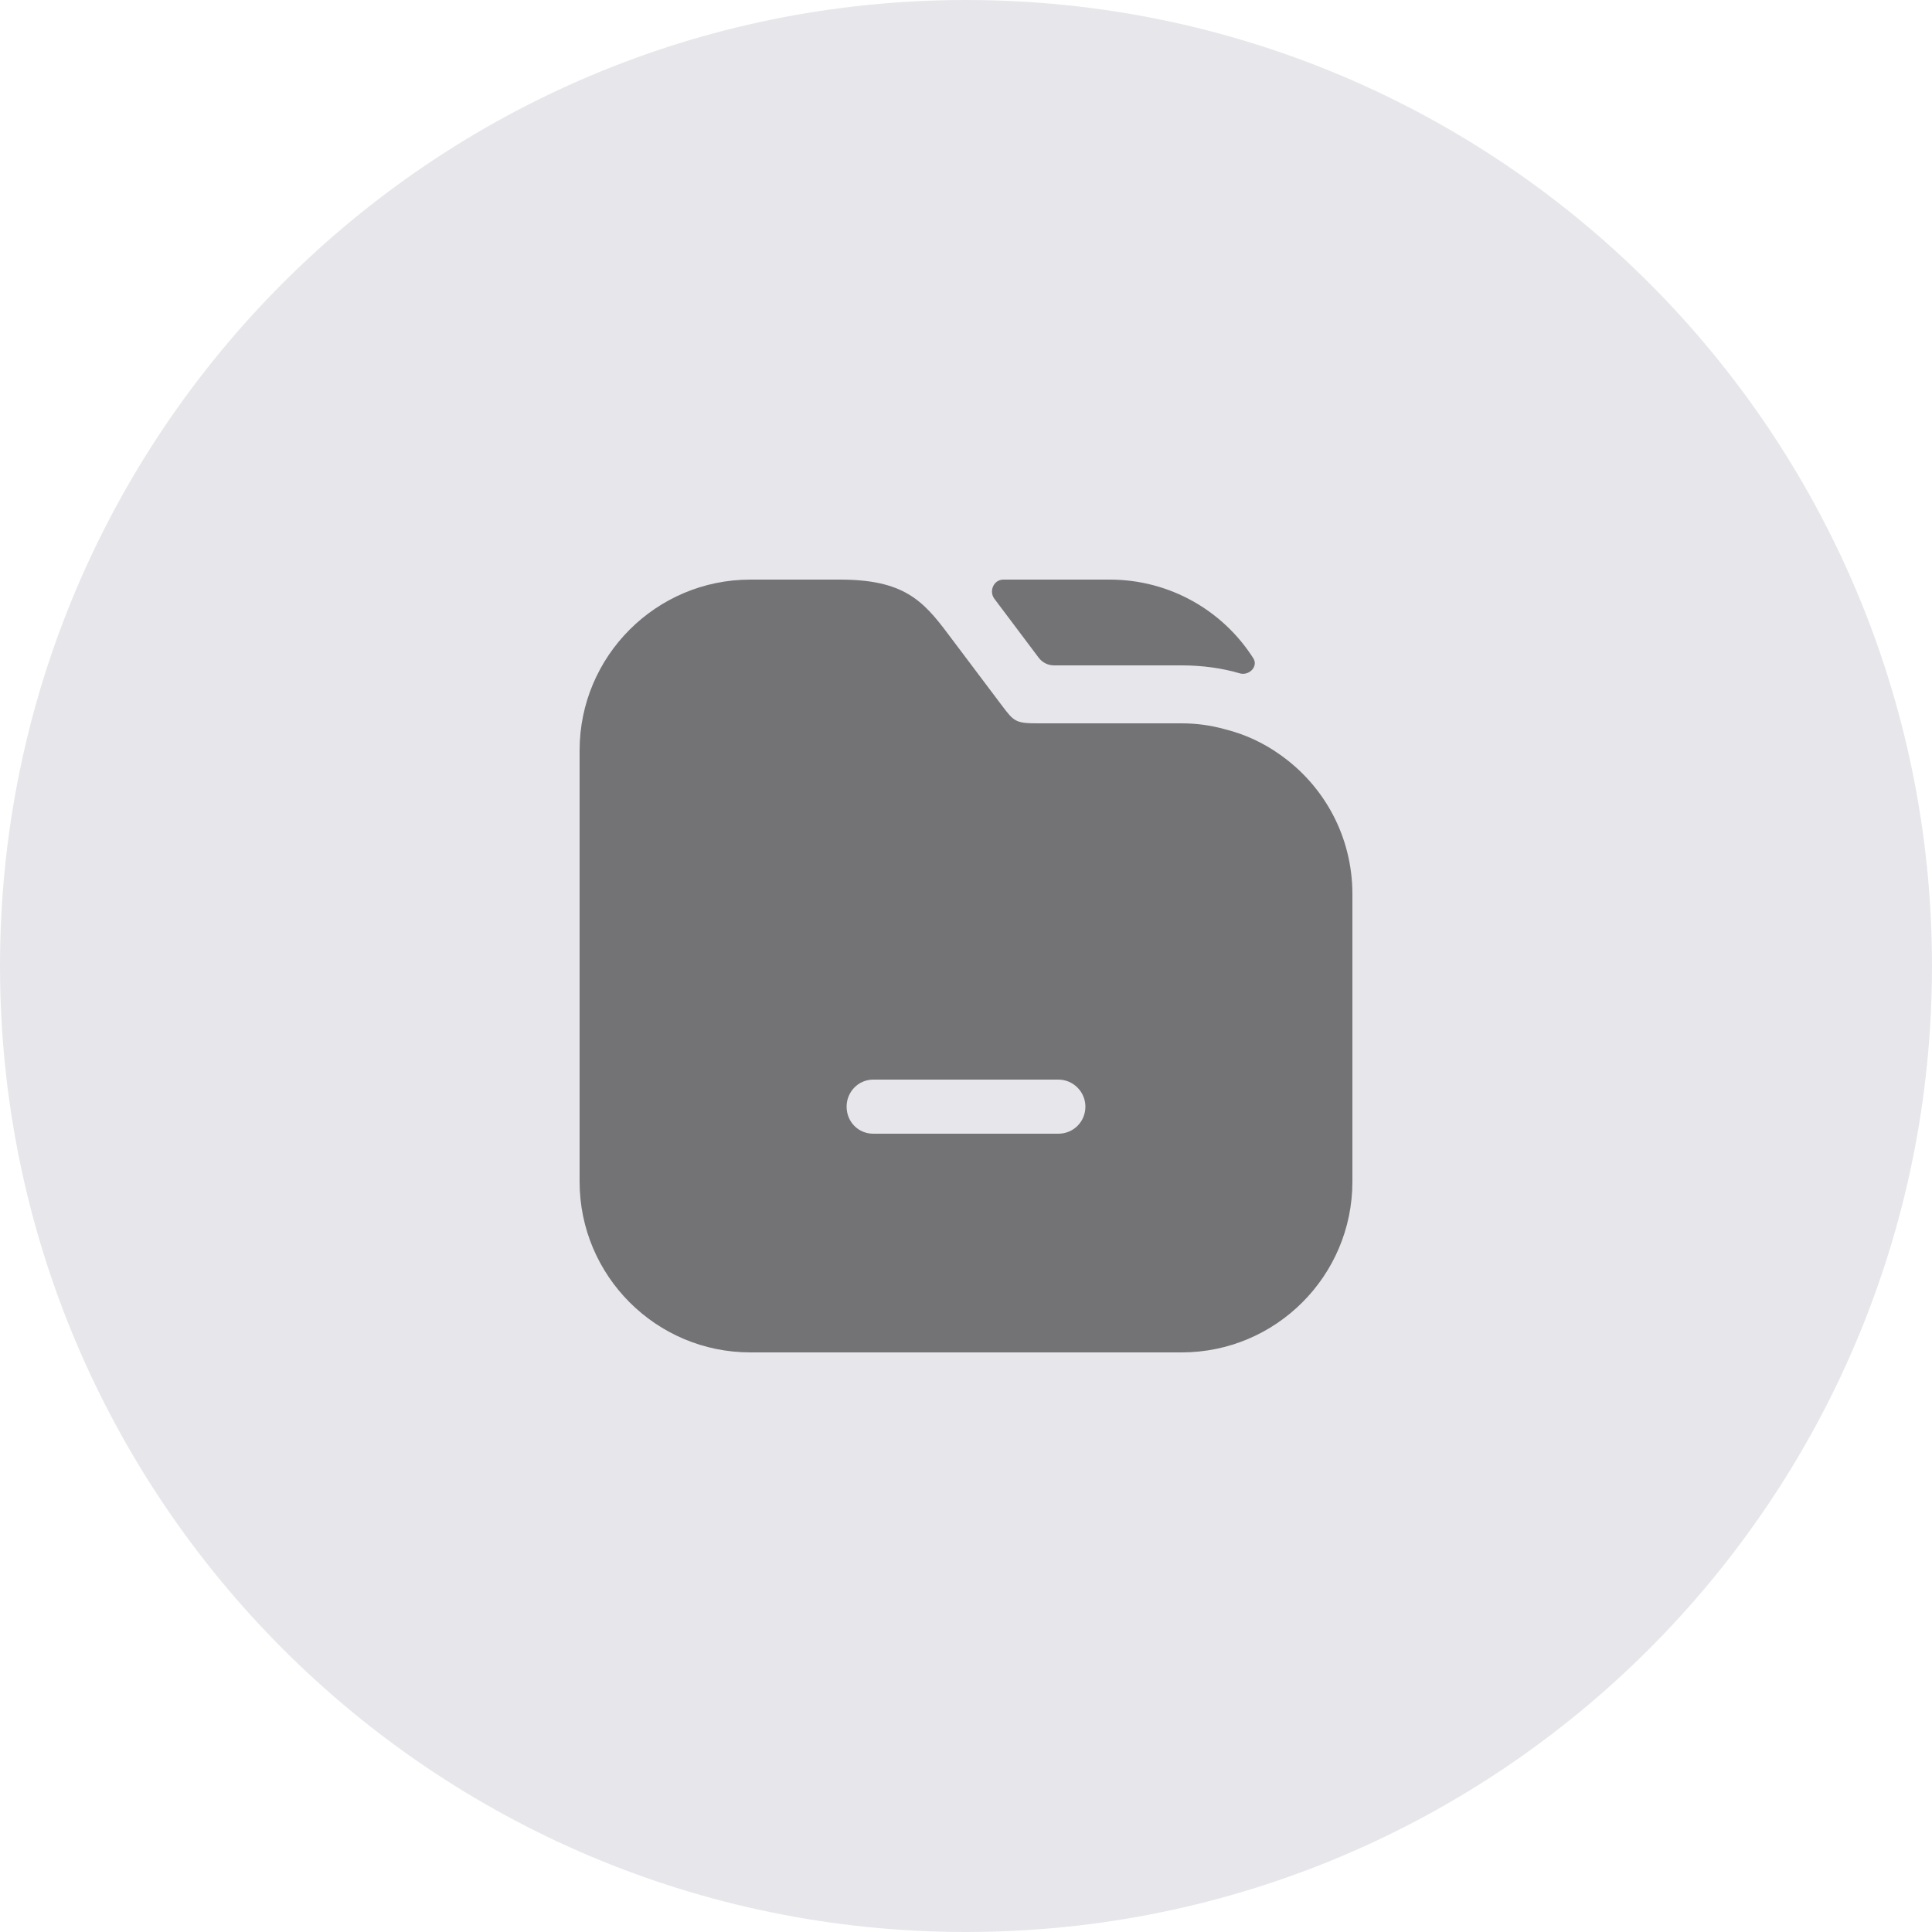
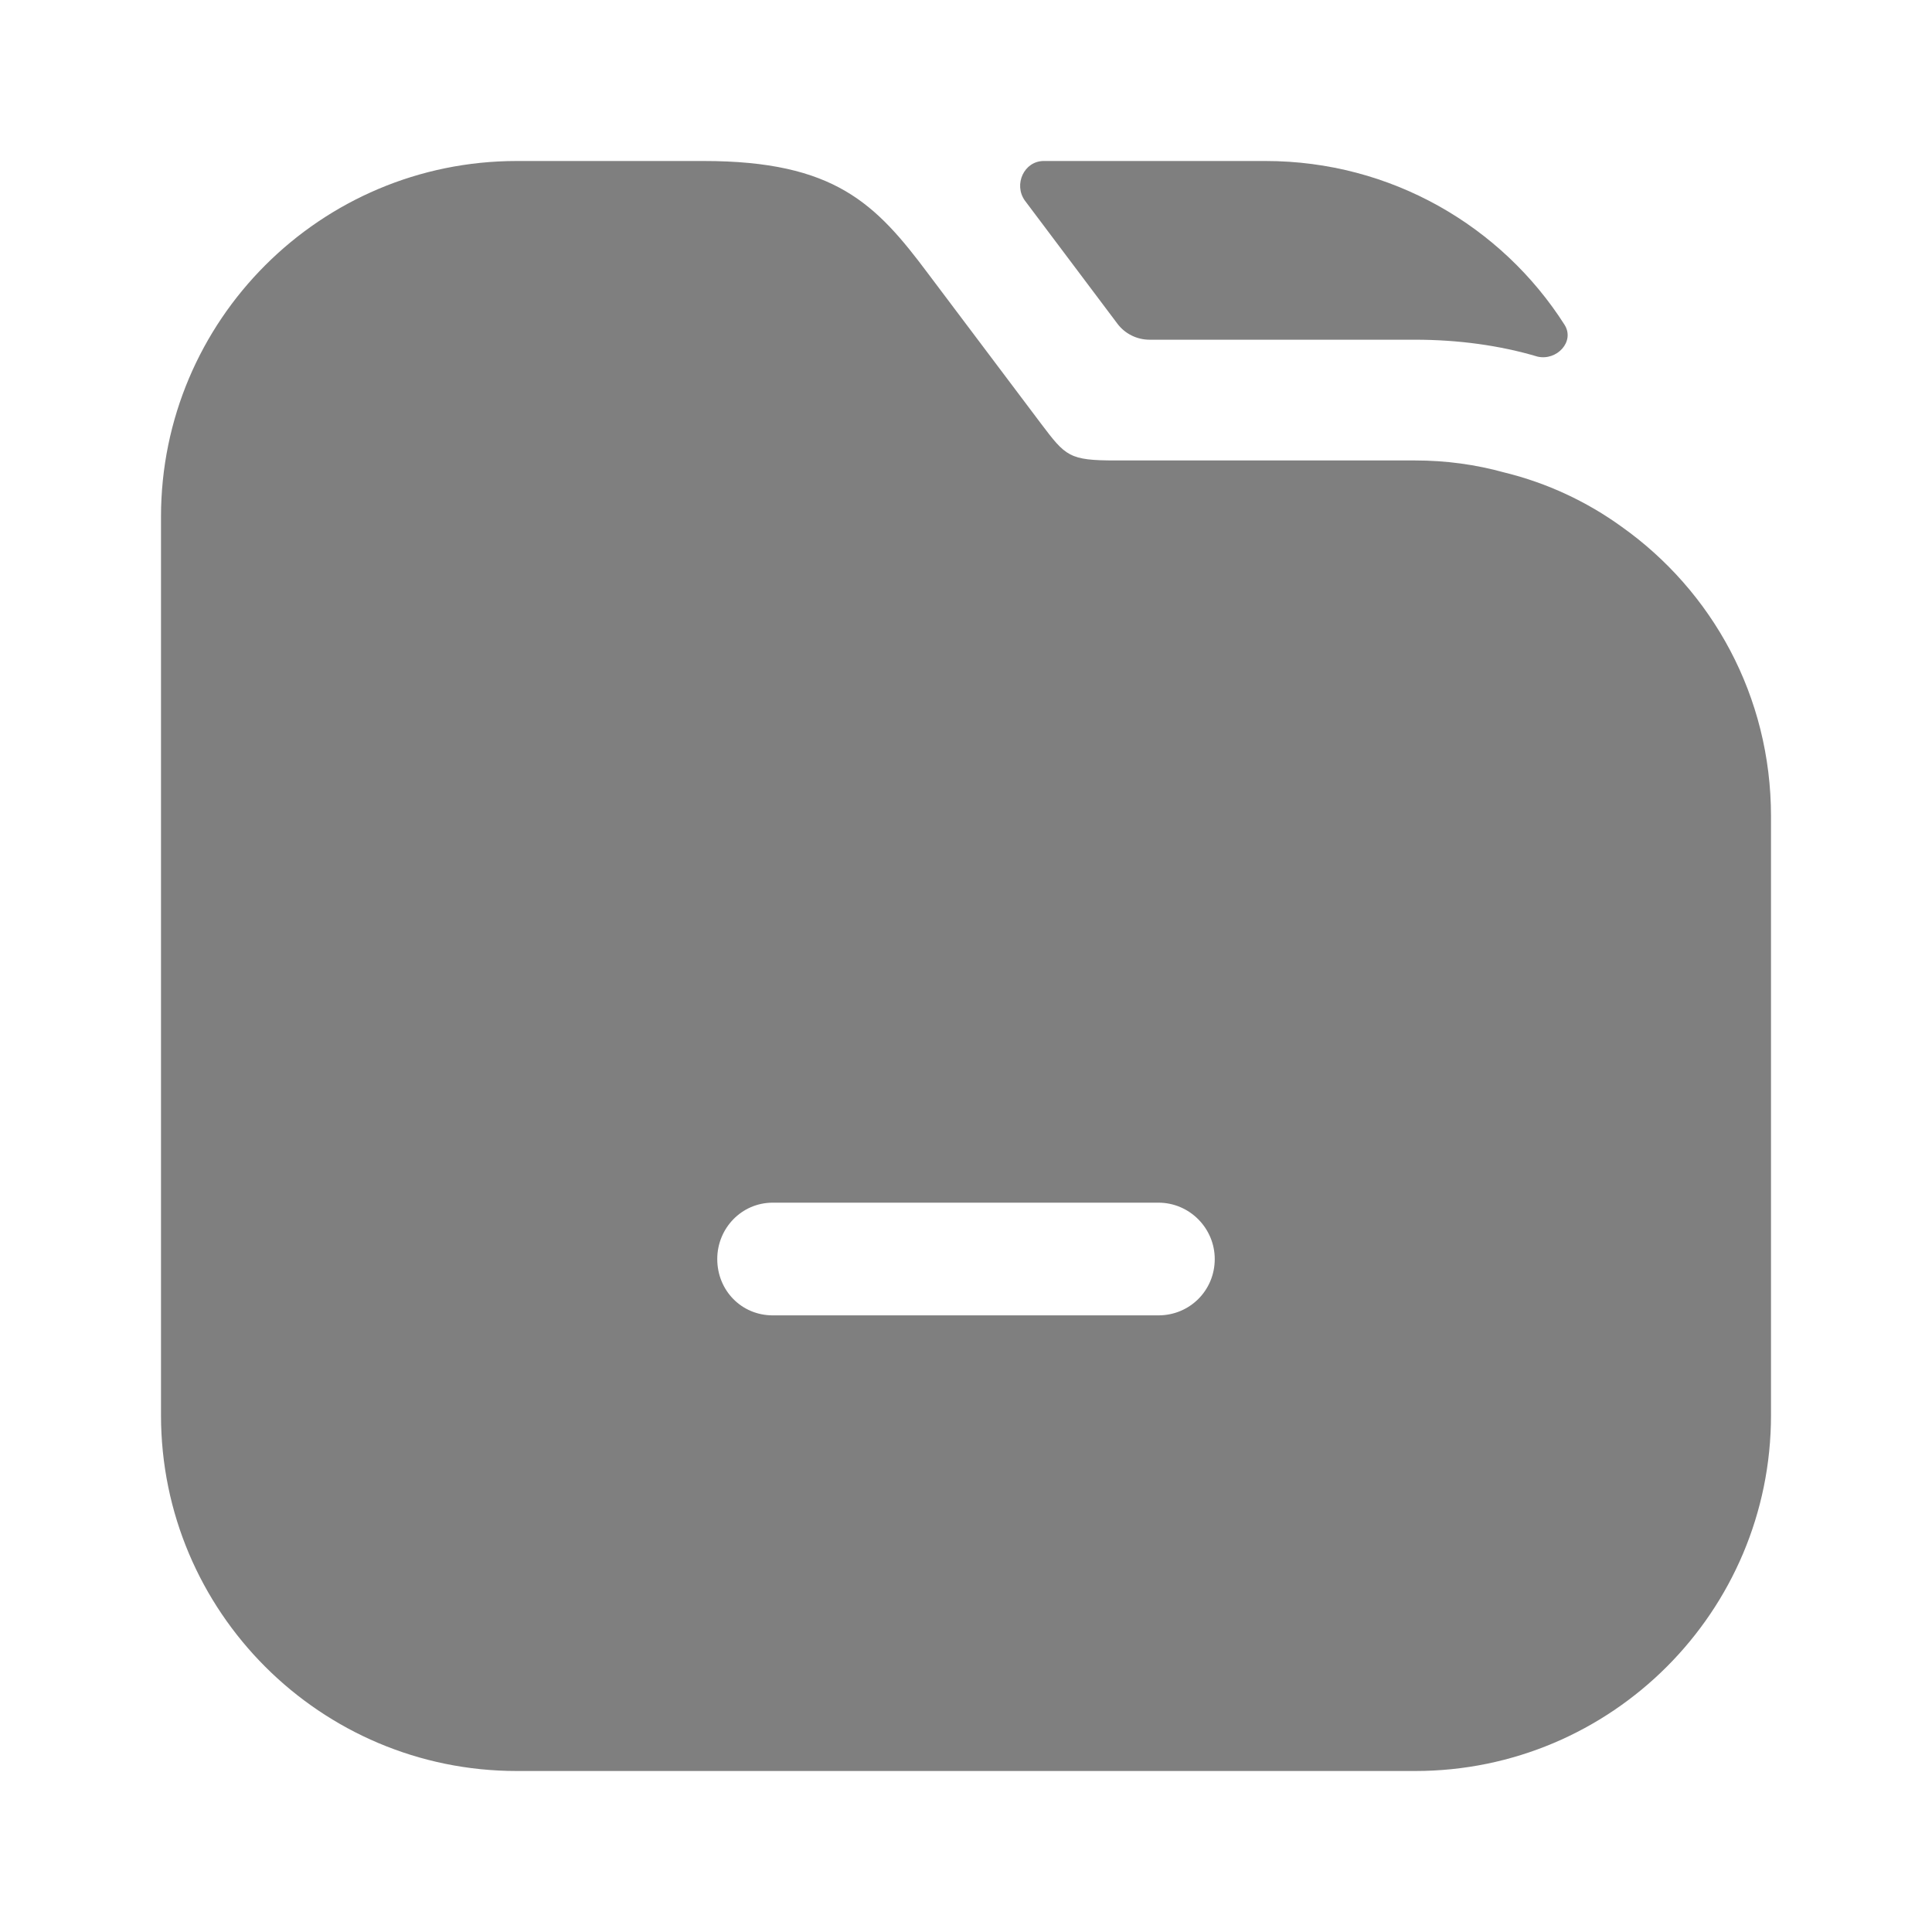
- <svg xmlns="http://www.w3.org/2000/svg" width="50" height="50" viewBox="0 0 50 50" fill="none">
-   <rect x="0.5" y="0.5" width="49" height="49" rx="24.5" fill="#E7E6EB" />
-   <rect x="0.5" y="0.5" width="49" height="49" rx="24.5" stroke="#E7E6EB" />
-   <path d="M32.435 17.035C32.567 17.242 32.34 17.485 32.1 17.43C31.63 17.29 31.11 17.22 30.58 17.22H27.28C27.122 17.22 26.974 17.146 26.88 17.02L25.73 15.49C25.589 15.29 25.722 15 25.966 15H28.72C30.281 15 31.656 15.811 32.435 17.035Z" fill="black" fill-opacity="0.5" />
-   <path d="M33.14 19.54C32.71 19.23 32.22 19 31.69 18.87C31.33 18.77 30.96 18.72 30.58 18.72H26.86C26.28 18.72 26.24 18.67 25.93 18.26L24.53 16.4C23.88 15.53 23.37 15 21.74 15H19.42C16.98 15 15 16.98 15 19.42V30.58C15 33.02 16.98 35 19.42 35H30.58C33.02 35 35 33.02 35 30.58V23.14C35 21.65 34.27 20.34 33.14 19.54ZM27.39 29.34H22.6C22.21 29.34 21.91 29.03 21.91 28.64C21.91 28.26 22.21 27.94 22.6 27.94H27.39C27.78 27.94 28.09 28.26 28.09 28.64C28.09 29.03 27.78 29.34 27.39 29.34Z" fill="black" fill-opacity="0.5" />
+ <svg xmlns="http://www.w3.org/2000/svg" width="24" height="24" viewBox="0 0 24 24" fill="none">
+   <path d="M19.435 4.034C19.567 4.242 19.34 4.485 19.1 4.43C18.63 4.29 18.11 4.22 17.58 4.22H14.28C14.123 4.22 13.974 4.146 13.88 4.02L12.73 2.49C12.589 2.29 12.722 2 12.966 2H15.72C17.281 2 18.656 2.811 19.435 4.034Z" fill="black" fill-opacity="0.5" />
+   <path d="M20.14 6.54C19.71 6.23 19.22 6 18.69 5.87C18.33 5.77 17.96 5.72 17.58 5.72H13.86C13.28 5.72 13.24 5.67 12.93 5.26L11.53 3.4C10.88 2.53 10.37 2 8.74 2H6.42C3.98 2 2 3.98 2 6.42V17.58C2 20.02 3.98 22 6.42 22H17.58C20.02 22 22 20.02 22 17.58V10.14C22 8.65 21.27 7.34 20.14 6.54ZM14.39 16.34H9.6C9.21 16.34 8.91 16.03 8.91 15.64C8.91 15.26 9.21 14.94 9.6 14.94H14.39C14.78 14.94 15.09 15.26 15.09 15.64C15.09 16.03 14.78 16.34 14.39 16.34Z" fill="black" fill-opacity="0.5" />
</svg>
